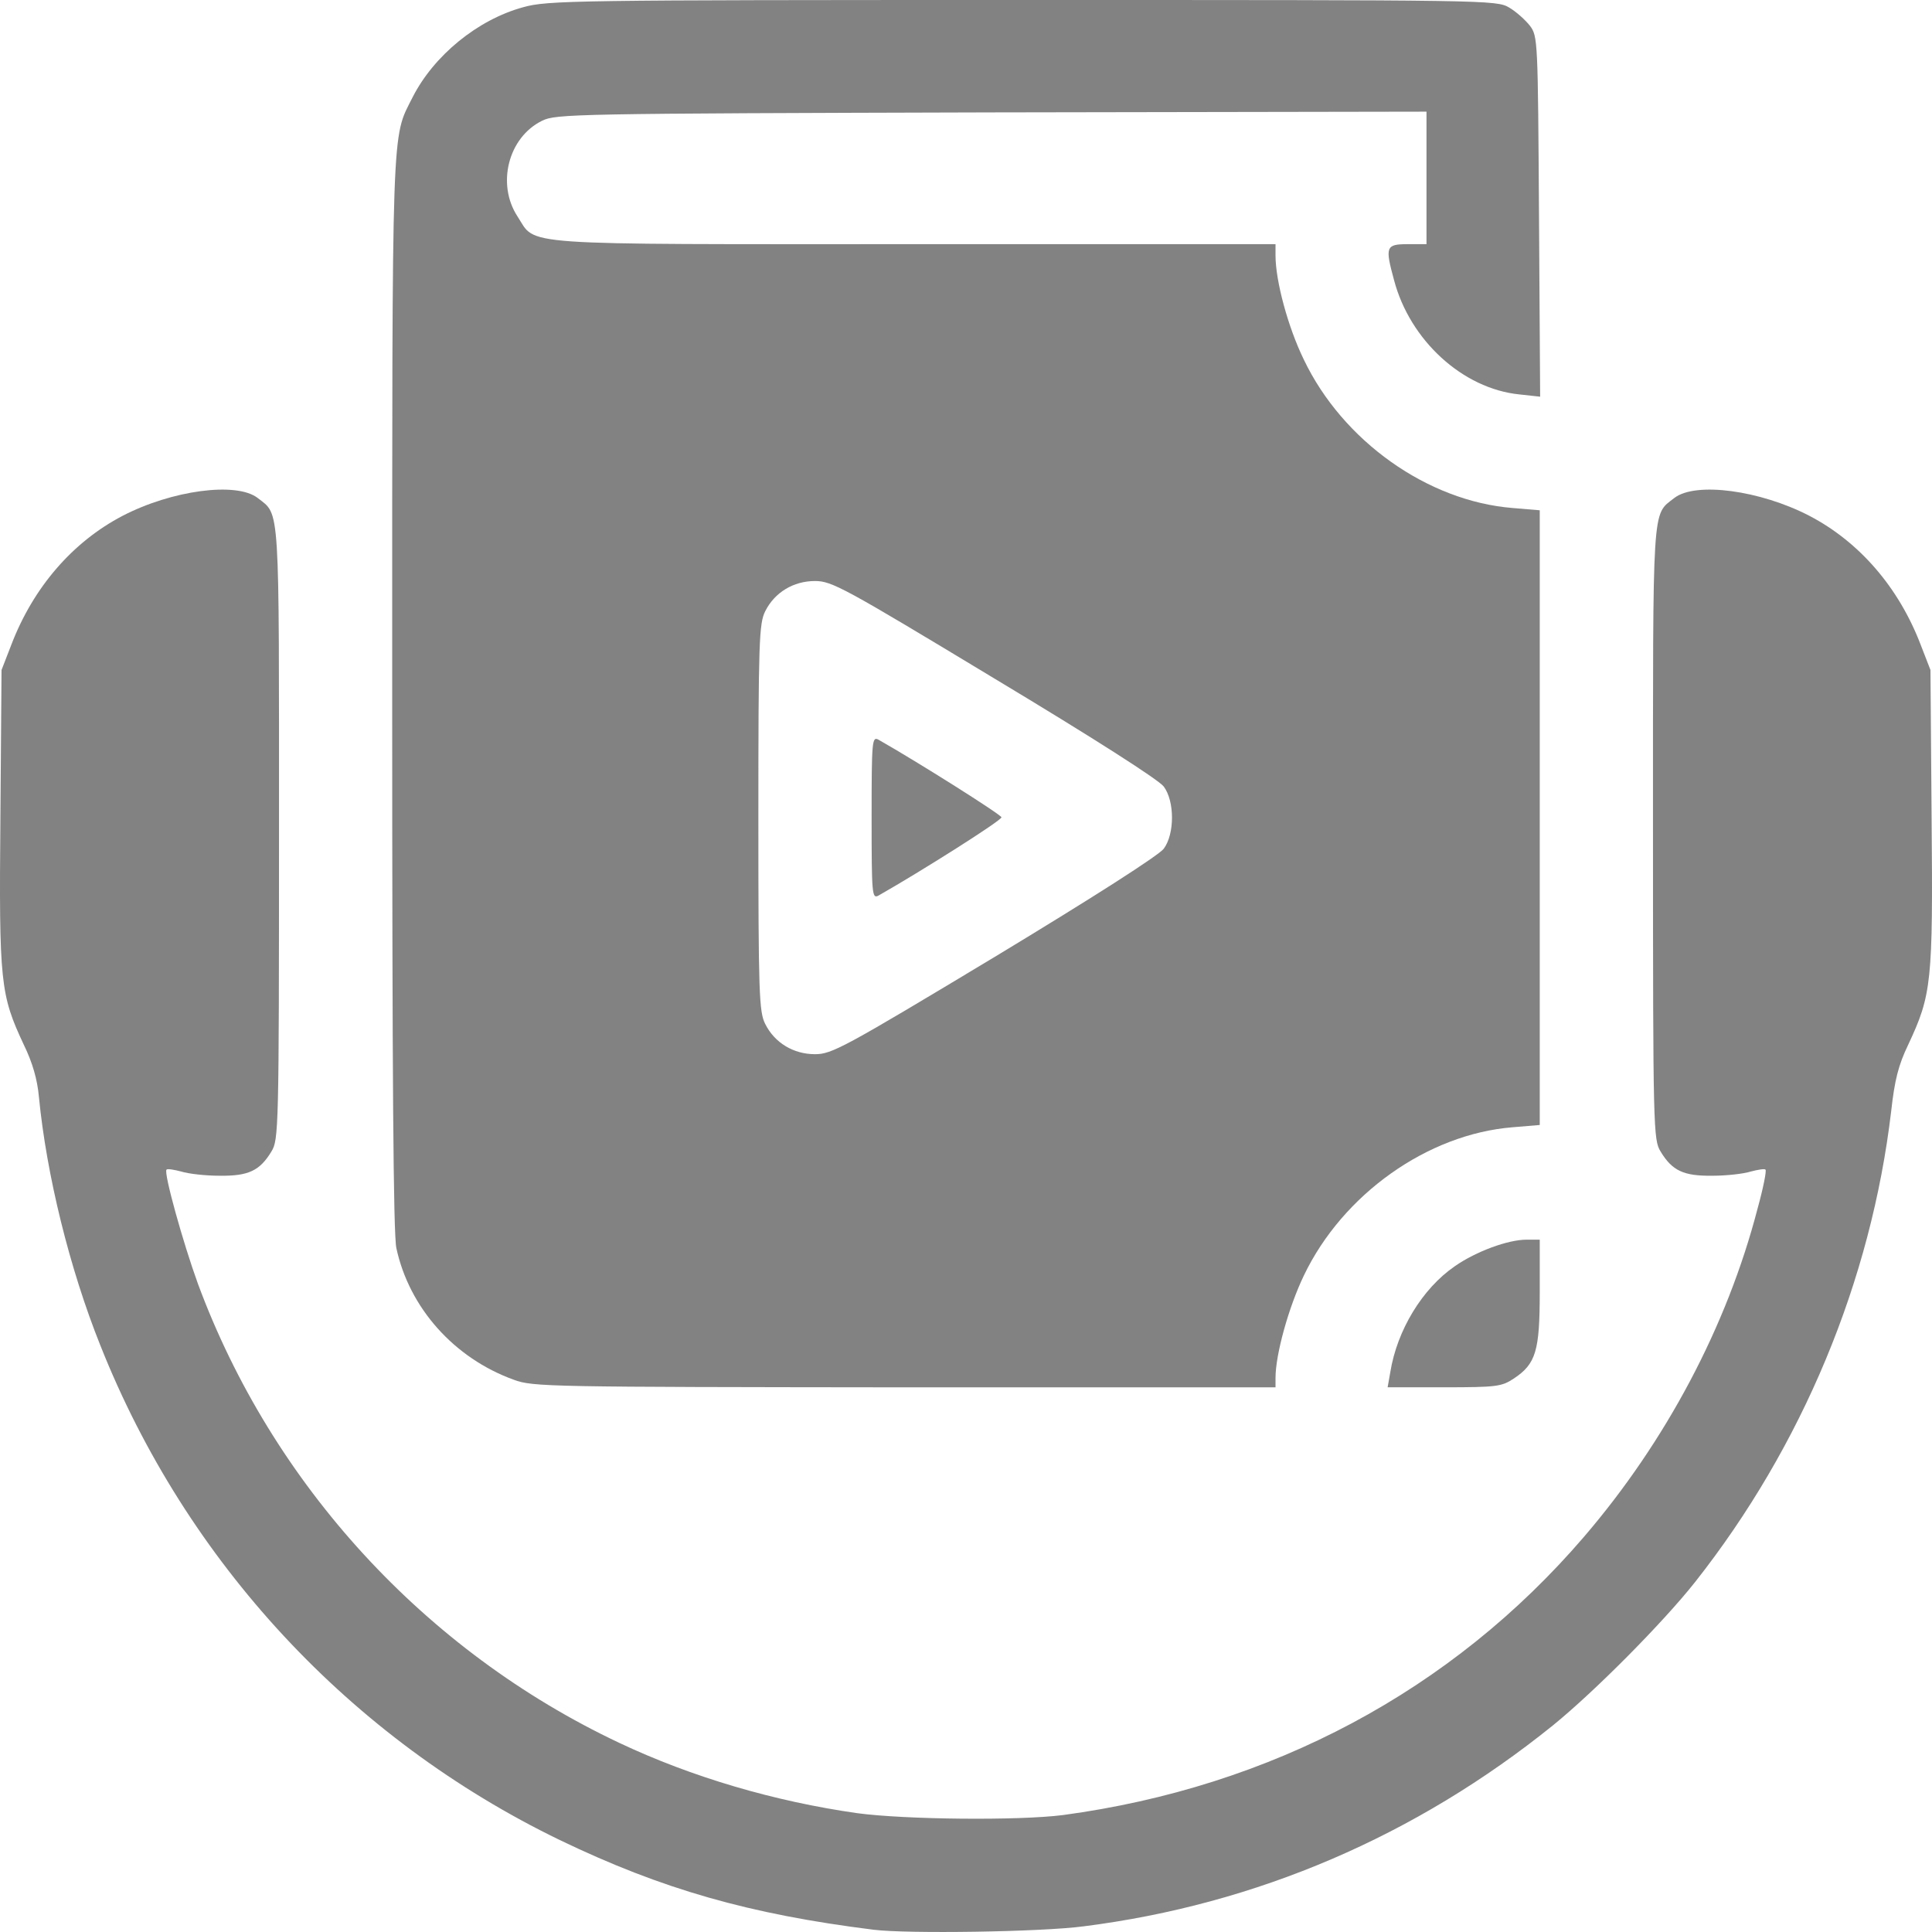
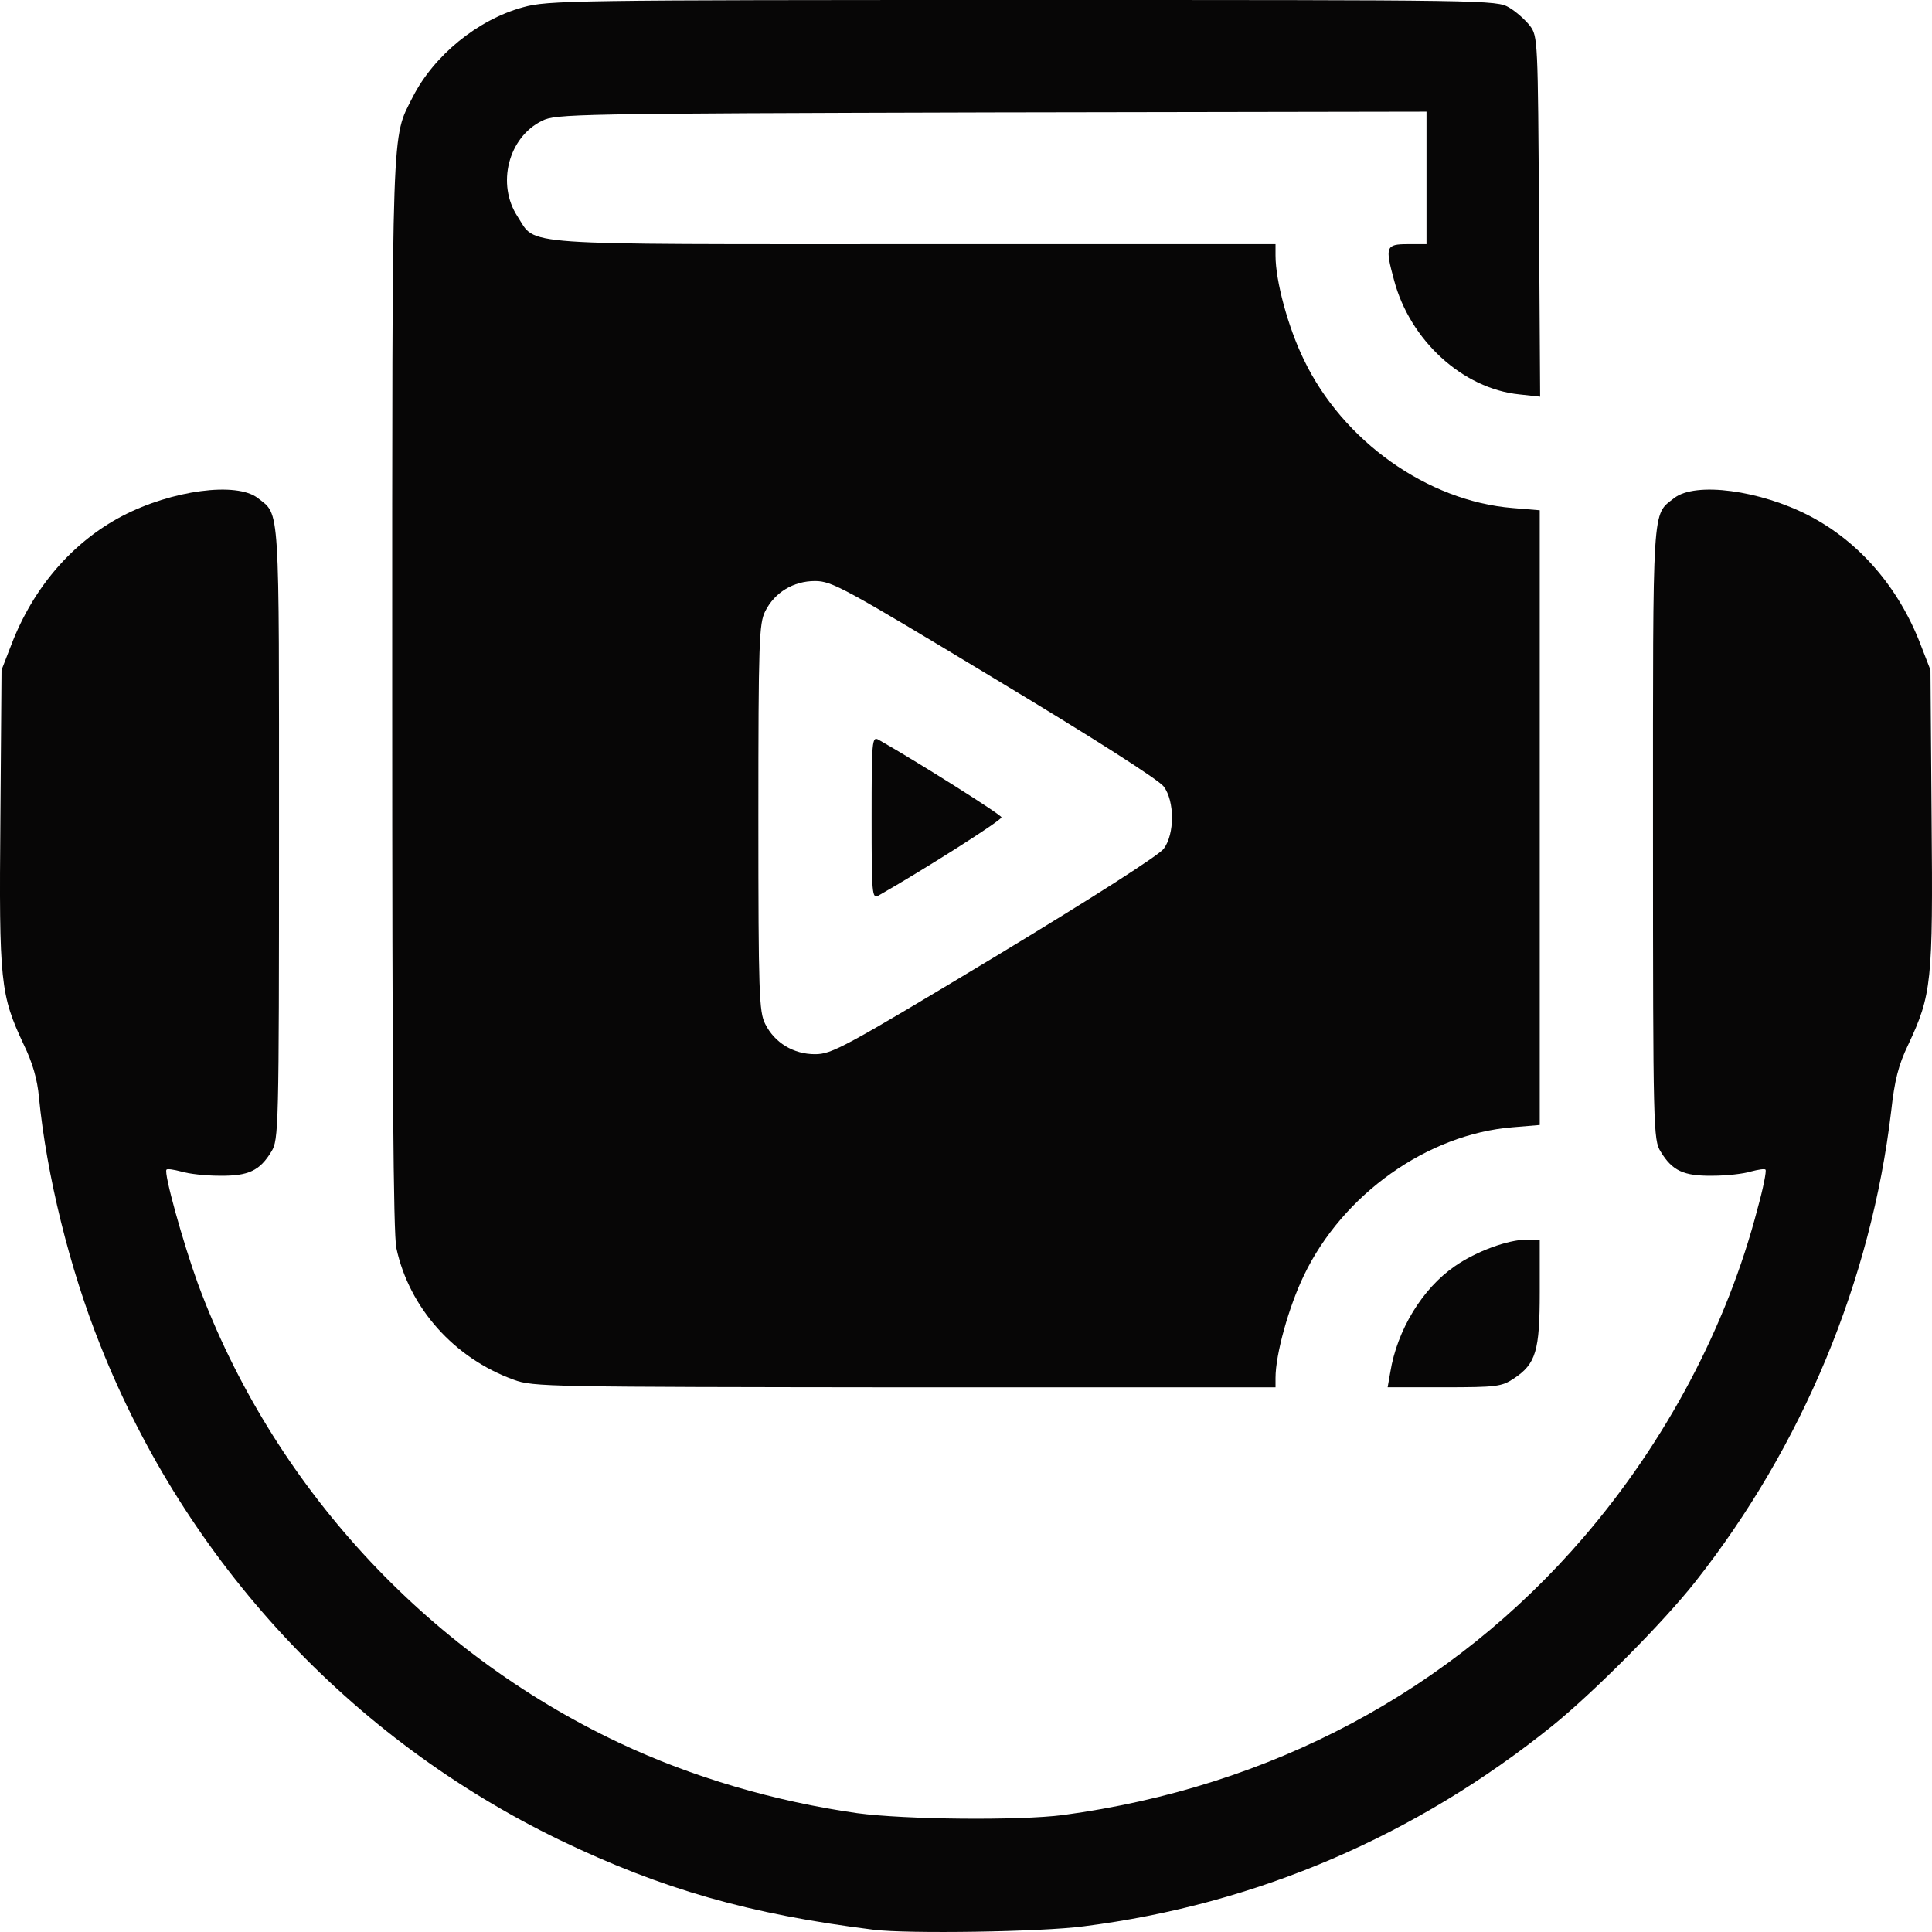
<svg xmlns="http://www.w3.org/2000/svg" preserveAspectRatio="none" overflow="visible" style="display: block;" width="34" height="34" viewBox="0 0 34 34" fill="none">
  <g id="Group">
-     <path id="Vector" d="M15.373 33.96C13.187 33.687 11.652 33.248 9.852 32.382C6.165 30.596 3.282 27.492 1.768 23.682C1.223 22.323 0.818 20.671 0.685 19.305C0.658 18.999 0.572 18.699 0.419 18.386C0.007 17.506 -0.019 17.3 0.007 14.395L0.027 11.791L0.2 11.345C0.585 10.339 1.276 9.539 2.153 9.08C3.023 8.627 4.166 8.473 4.538 8.766C4.93 9.073 4.91 8.806 4.91 14.669C4.91 19.884 4.903 20.058 4.777 20.264C4.571 20.604 4.372 20.697 3.867 20.691C3.614 20.691 3.316 20.657 3.189 20.617C3.063 20.584 2.944 20.564 2.93 20.584C2.877 20.637 3.223 21.876 3.482 22.589C4.79 26.126 7.481 29.058 10.895 30.67C12.177 31.276 13.632 31.702 15.087 31.909C15.924 32.022 17.93 32.042 18.707 31.942C22.368 31.449 25.549 29.757 27.875 27.046C29.316 25.367 30.392 23.342 30.93 21.27C31.03 20.91 31.09 20.604 31.07 20.584C31.057 20.564 30.937 20.584 30.811 20.617C30.685 20.657 30.386 20.691 30.133 20.691C29.628 20.697 29.429 20.604 29.223 20.264C29.097 20.058 29.09 19.884 29.09 14.669C29.09 8.806 29.07 9.073 29.462 8.766C29.834 8.473 30.977 8.627 31.847 9.08C32.724 9.539 33.415 10.339 33.8 11.345L33.973 11.791L33.993 14.395C34.019 17.293 33.993 17.506 33.581 18.386C33.408 18.745 33.342 19.012 33.282 19.552C32.93 22.536 31.721 25.447 29.828 27.845C29.263 28.558 28.067 29.764 27.33 30.363C24.919 32.308 22.115 33.514 19.073 33.9C18.322 34 15.964 34.034 15.373 33.96Z" fill="#070606" fill-opacity="0.5" />
-     <path id="Vector_2" d="M9.041 24.281C7.992 23.902 7.201 23.016 6.975 21.963C6.922 21.71 6.902 18.965 6.902 12.204C6.902 1.998 6.889 2.451 7.261 1.712C7.633 0.979 8.404 0.346 9.207 0.127C9.639 0.007 10.058 0 17.996 0C26.213 0 26.333 0 26.559 0.133C26.685 0.207 26.845 0.353 26.924 0.453C27.064 0.64 27.064 0.706 27.084 3.81L27.104 6.981L26.738 6.941C25.742 6.841 24.812 5.989 24.533 4.93C24.373 4.343 24.387 4.297 24.772 4.297H25.104V3.131V1.965L17.451 1.978C10.071 1.998 9.785 2.005 9.54 2.125C8.942 2.418 8.736 3.244 9.108 3.81C9.447 4.33 8.982 4.297 16.096 4.297H22.447V4.497C22.447 4.943 22.666 5.756 22.945 6.328C23.629 7.761 25.124 8.82 26.619 8.94L27.097 8.98V14.389V19.798L26.619 19.838C25.124 19.958 23.629 21.017 22.945 22.449C22.679 23.002 22.447 23.835 22.447 24.248V24.415H15.924C9.653 24.408 9.38 24.408 9.041 24.281ZM17.505 16.84C19.245 15.788 20.401 15.048 20.481 14.935C20.673 14.675 20.673 14.102 20.481 13.843C20.401 13.729 19.245 12.99 17.505 11.944C14.847 10.339 14.641 10.225 14.342 10.225C13.964 10.225 13.632 10.425 13.466 10.758C13.359 10.972 13.346 11.285 13.346 14.389C13.346 17.493 13.359 17.806 13.466 18.019C13.632 18.352 13.964 18.552 14.342 18.552C14.641 18.552 14.847 18.439 17.505 16.84Z" fill="#070606" fill-opacity="0.5" />
-     <path id="Vector_3" d="M15.339 14.389C15.339 13.037 15.346 12.957 15.459 13.017C16.163 13.417 17.618 14.336 17.624 14.383C17.631 14.436 16.209 15.335 15.459 15.761C15.346 15.821 15.339 15.741 15.339 14.389Z" fill="#070606" fill-opacity="0.5" />
-     <path id="Vector_4" d="M24.467 24.148C24.586 23.409 25.031 22.676 25.603 22.283C25.975 22.023 26.539 21.816 26.865 21.816H27.097V22.736C27.097 23.775 27.031 24.001 26.639 24.261C26.426 24.401 26.34 24.414 25.417 24.414H24.42L24.467 24.148Z" fill="#070606" fill-opacity="0.5" />
+     <path id="Vector" d="M15.373 33.96C13.187 33.687 11.652 33.248 9.852 32.382C6.165 30.596 3.282 27.492 1.768 23.682C1.223 22.323 0.818 20.671 0.685 19.305C0.658 18.999 0.572 18.699 0.419 18.386C0.007 17.506 -0.019 17.3 0.007 14.395L0.027 11.791L0.2 11.345C0.585 10.339 1.276 9.539 2.153 9.08C3.023 8.627 4.166 8.473 4.538 8.766C4.93 9.073 4.91 8.806 4.91 14.669C4.91 19.884 4.903 20.058 4.777 20.264C4.571 20.604 4.372 20.697 3.867 20.691C3.614 20.691 3.316 20.657 3.189 20.617C3.063 20.584 2.944 20.564 2.93 20.584C2.877 20.637 3.223 21.876 3.482 22.589C4.79 26.126 7.481 29.058 10.895 30.67C12.177 31.276 13.632 31.702 15.087 31.909C15.924 32.022 17.93 32.042 18.707 31.942C22.368 31.449 25.549 29.757 27.875 27.046C29.316 25.367 30.392 23.342 30.93 21.27C31.03 20.91 31.09 20.604 31.07 20.584C31.057 20.564 30.937 20.584 30.811 20.617C30.685 20.657 30.386 20.691 30.133 20.691C29.628 20.697 29.429 20.604 29.223 20.264C29.097 20.058 29.09 19.884 29.09 14.669C29.09 8.806 29.07 9.073 29.462 8.766C29.834 8.473 30.977 8.627 31.847 9.08C32.724 9.539 33.415 10.339 33.8 11.345L33.973 11.791L33.993 14.395C34.019 17.293 33.993 17.506 33.581 18.386C33.408 18.745 33.342 19.012 33.282 19.552C32.93 22.536 31.721 25.447 29.828 27.845C29.263 28.558 28.067 29.764 27.33 30.363C24.919 32.308 22.115 33.514 19.073 33.9C18.322 34 15.964 34.034 15.373 33.96Z" fill="#070606" />
+     <path id="Vector_2" d="M9.041 24.281C7.992 23.902 7.201 23.016 6.975 21.963C6.922 21.71 6.902 18.965 6.902 12.204C6.902 1.998 6.889 2.451 7.261 1.712C7.633 0.979 8.404 0.346 9.207 0.127C9.639 0.007 10.058 0 17.996 0C26.213 0 26.333 0 26.559 0.133C26.685 0.207 26.845 0.353 26.924 0.453C27.064 0.64 27.064 0.706 27.084 3.81L27.104 6.981L26.738 6.941C25.742 6.841 24.812 5.989 24.533 4.93C24.373 4.343 24.387 4.297 24.772 4.297H25.104V3.131V1.965L17.451 1.978C10.071 1.998 9.785 2.005 9.54 2.125C8.942 2.418 8.736 3.244 9.108 3.81C9.447 4.33 8.982 4.297 16.096 4.297H22.447V4.497C22.447 4.943 22.666 5.756 22.945 6.328C23.629 7.761 25.124 8.82 26.619 8.94L27.097 8.98V14.389V19.798L26.619 19.838C25.124 19.958 23.629 21.017 22.945 22.449C22.679 23.002 22.447 23.835 22.447 24.248V24.415H15.924C9.653 24.408 9.38 24.408 9.041 24.281ZM17.505 16.84C19.245 15.788 20.401 15.048 20.481 14.935C20.673 14.675 20.673 14.102 20.481 13.843C20.401 13.729 19.245 12.99 17.505 11.944C14.847 10.339 14.641 10.225 14.342 10.225C13.964 10.225 13.632 10.425 13.466 10.758C13.359 10.972 13.346 11.285 13.346 14.389C13.346 17.493 13.359 17.806 13.466 18.019C13.632 18.352 13.964 18.552 14.342 18.552C14.641 18.552 14.847 18.439 17.505 16.84Z" fill="#070606" />
+     <path id="Vector_3" d="M15.339 14.389C15.339 13.037 15.346 12.957 15.459 13.017C16.163 13.417 17.618 14.336 17.624 14.383C17.631 14.436 16.209 15.335 15.459 15.761C15.346 15.821 15.339 15.741 15.339 14.389Z" fill="#070606" />
+     <path id="Vector_4" d="M24.467 24.148C24.586 23.409 25.031 22.676 25.603 22.283C25.975 22.023 26.539 21.816 26.865 21.816H27.097V22.736C27.097 23.775 27.031 24.001 26.639 24.261C26.426 24.401 26.34 24.414 25.417 24.414H24.42L24.467 24.148Z" fill="#070606" />
  </g>
</svg>
